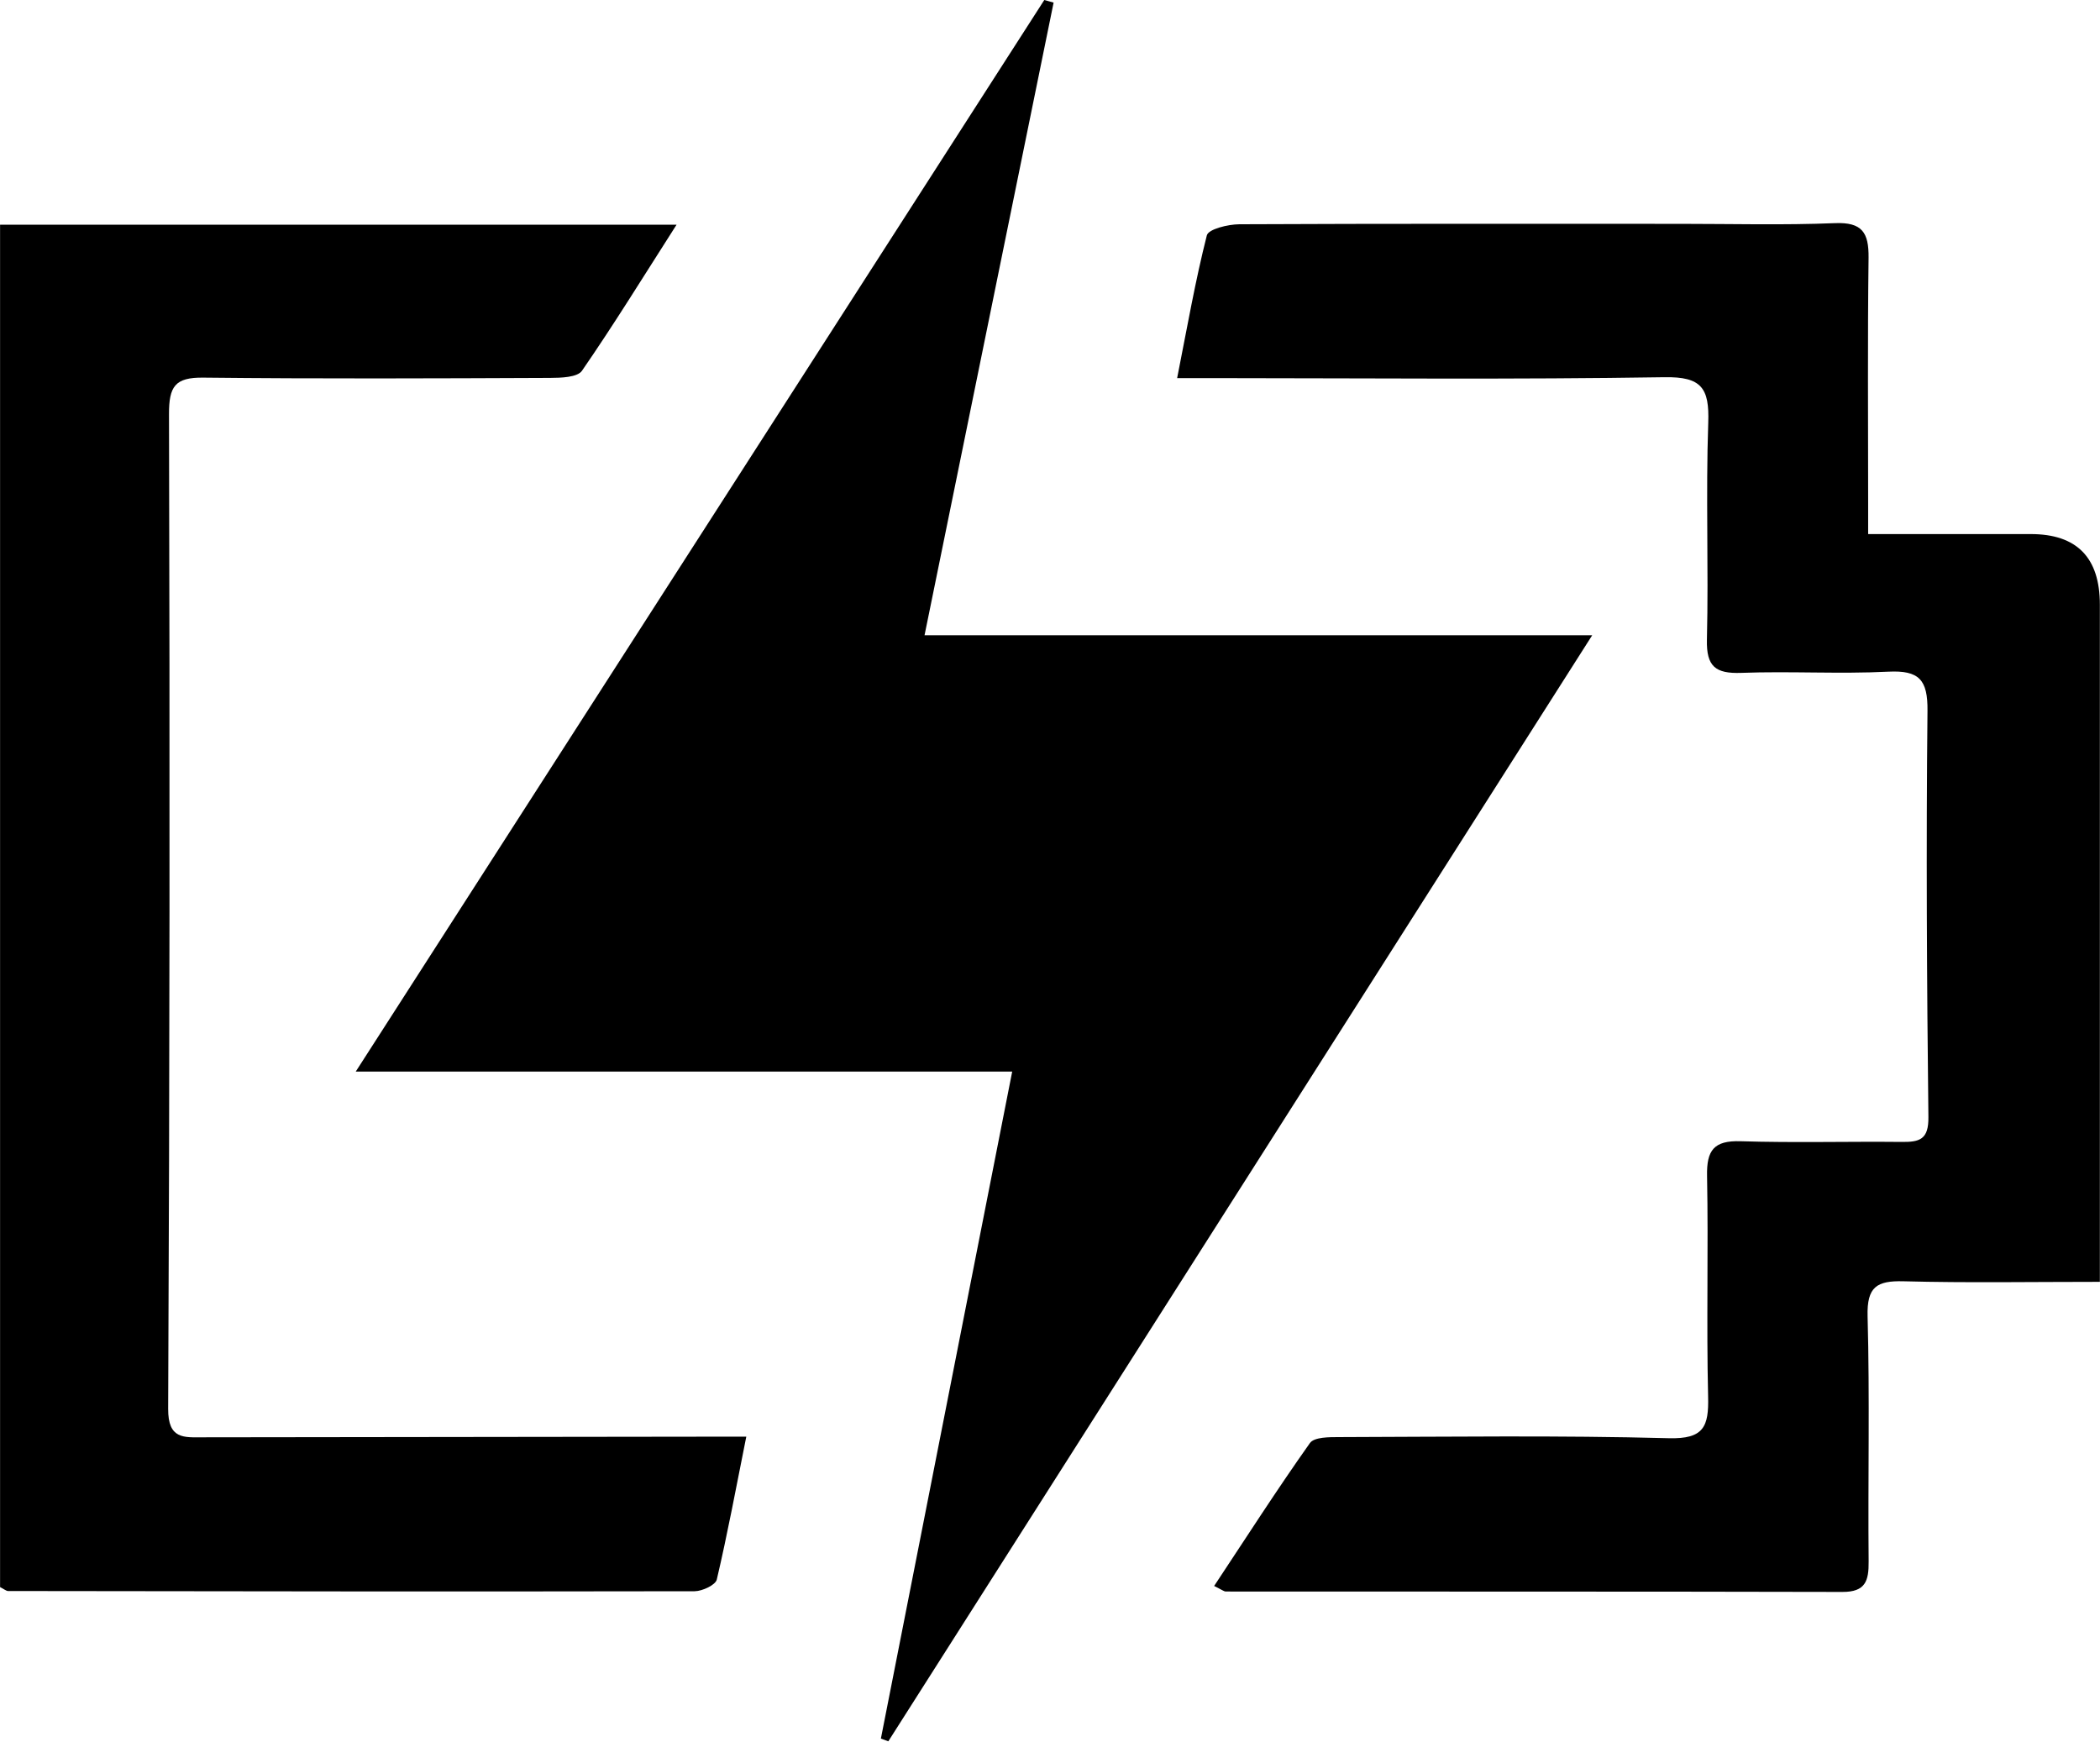
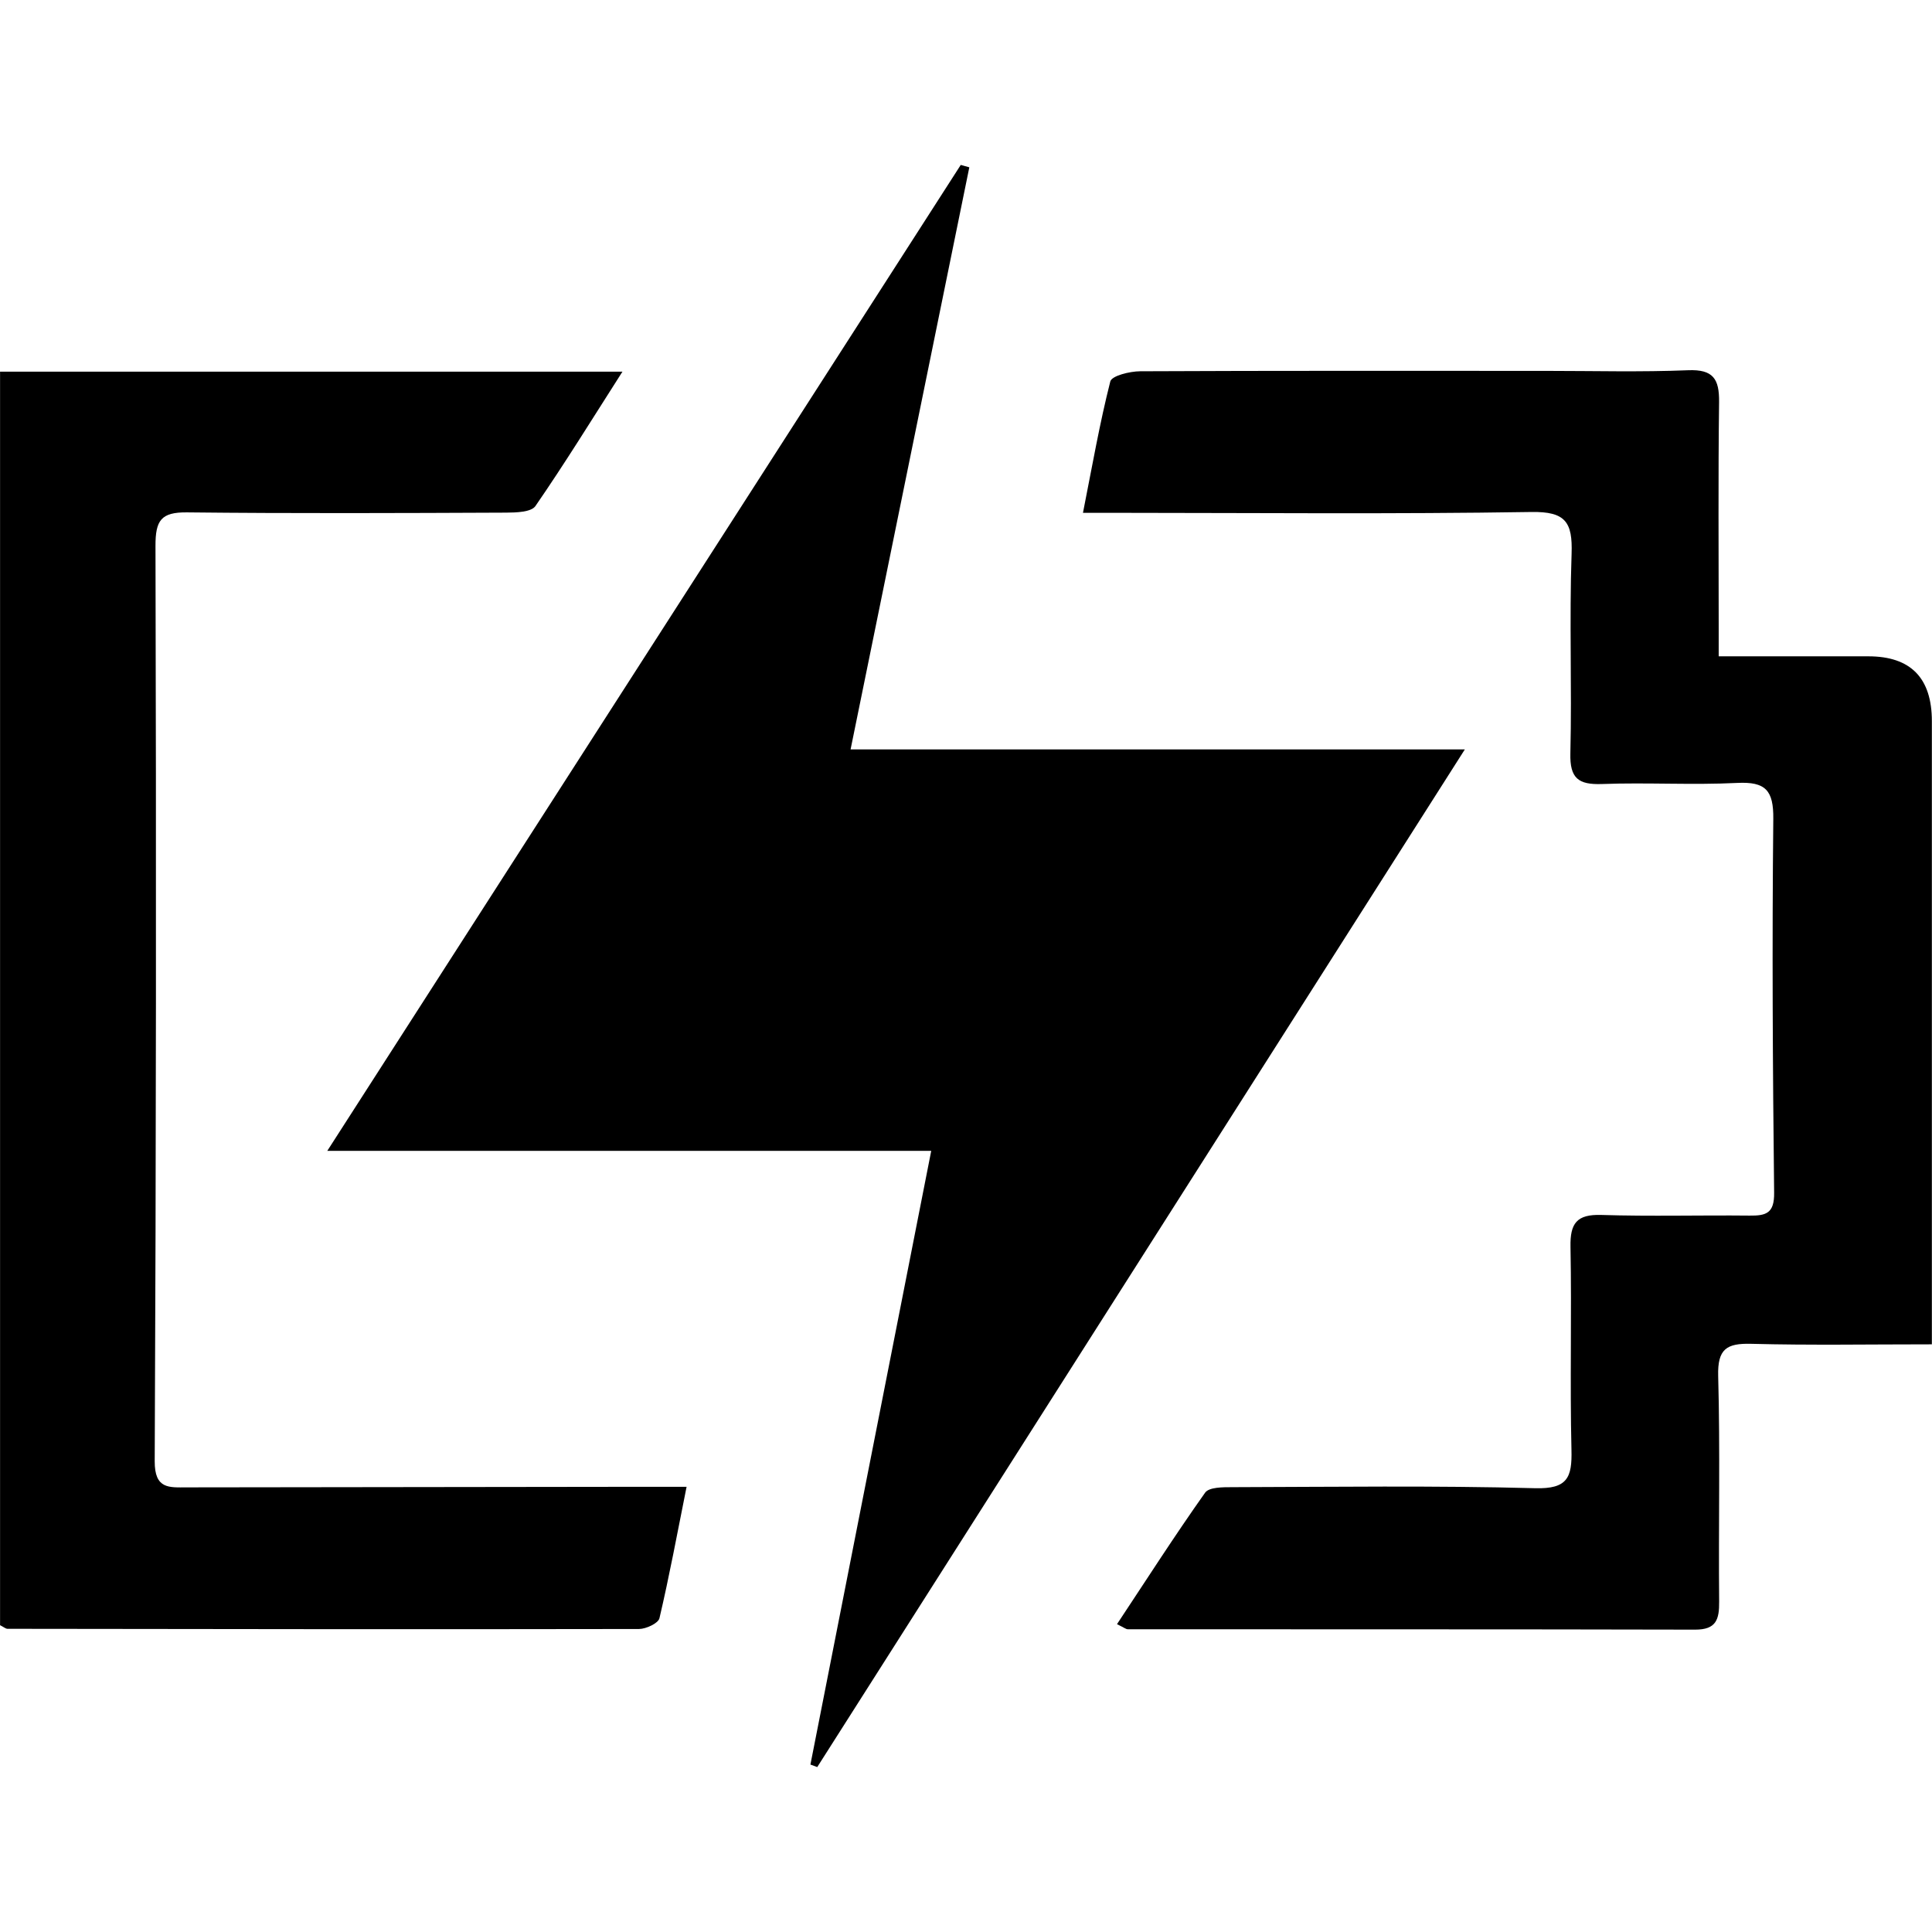
- <svg xmlns="http://www.w3.org/2000/svg" class="svg-icon svg-icon--size-sm" role="img" viewBox="0 0 299.71 248.54">
+ <svg xmlns="http://www.w3.org/2000/svg" width="13" height="13" class="svg-icon svg-icon--size-sm" role="img" viewBox="0 0 299.71 248.54">
  <path d="M131.95,90.67h95.29c-34.07,53.54-67.27,105.7-100.46,157.87-.35-.13-.71-.26-1.06-.39,6.2-31.51,12.4-63.01,18.74-95.2H50.77C83.92,101.35,116.48,50.67,149.04,0c.44,.12,.89,.25,1.33,.37-6.05,29.67-12.11,59.35-18.42,90.3Z" fill="currentColor" />
  <path d="M299.71,182.96c-9.78,0-18.91,.16-28.04-.08-3.82-.1-5.24,.79-5.13,4.98,.32,11.66,.04,23.33,.15,35,.03,2.79-.45,4.37-3.74,4.36-29.33-.07-58.66-.04-87.99-.06-.29,0-.59-.26-1.68-.79,4.56-6.88,8.96-13.75,13.67-20.4,.61-.86,2.76-.85,4.2-.85,15.67-.04,31.34-.26,47,.16,5.03,.14,5.74-1.67,5.63-5.95-.25-10.49,.05-21-.15-31.5-.07-3.64,.96-5.06,4.78-4.94,7.66,.24,15.33,.02,23,.1,2.56,.03,3.85-.35,3.81-3.54-.22-19.33-.33-38.66-.13-57.99,.05-4.44-1.19-5.81-5.6-5.59-6.98,.35-14-.09-20.99,.17-3.65,.13-4.98-.89-4.89-4.73,.25-10.33-.17-20.67,.19-30.99,.17-4.9-.93-6.57-6.25-6.48-21.33,.34-42.66,.14-64,.13-1.6,0-3.21,0-5.55,0,1.44-7.27,2.59-13.89,4.24-20.38,.23-.89,3.02-1.57,4.63-1.58,21-.1,42-.06,63-.06,7.33,0,14.68,.2,22-.1,3.9-.16,4.85,1.35,4.81,4.93-.15,11.66-.06,23.33-.06,35,0,1.29,0,2.59,0,4.45,7.99,0,15.61,0,23.22,0q9.85,0,9.85,10.07v96.67Z" fill="currentColor" />
  <path d="M0,32.07H96.56c-4.76,7.45-8.96,14.27-13.5,20.85-.66,.95-3,1.01-4.56,1.02-16.5,.07-33,.14-49.5-.04-4.01-.04-4.89,1.23-4.88,5.21,.13,47.33,.1,94.66-.12,141.98-.02,4.35,2.23,4.07,4.97,4.06,23.83-.03,47.66-.06,71.5-.09,1.61,0,3.23,0,6.04,0-1.46,7.3-2.68,13.88-4.21,20.39-.18,.78-2.06,1.66-3.16,1.67-32.66,.06-65.32,.02-97.97-.03-.29,0-.58-.27-1.16-.56V32.07Z" fill="currentColor" />
</svg>
